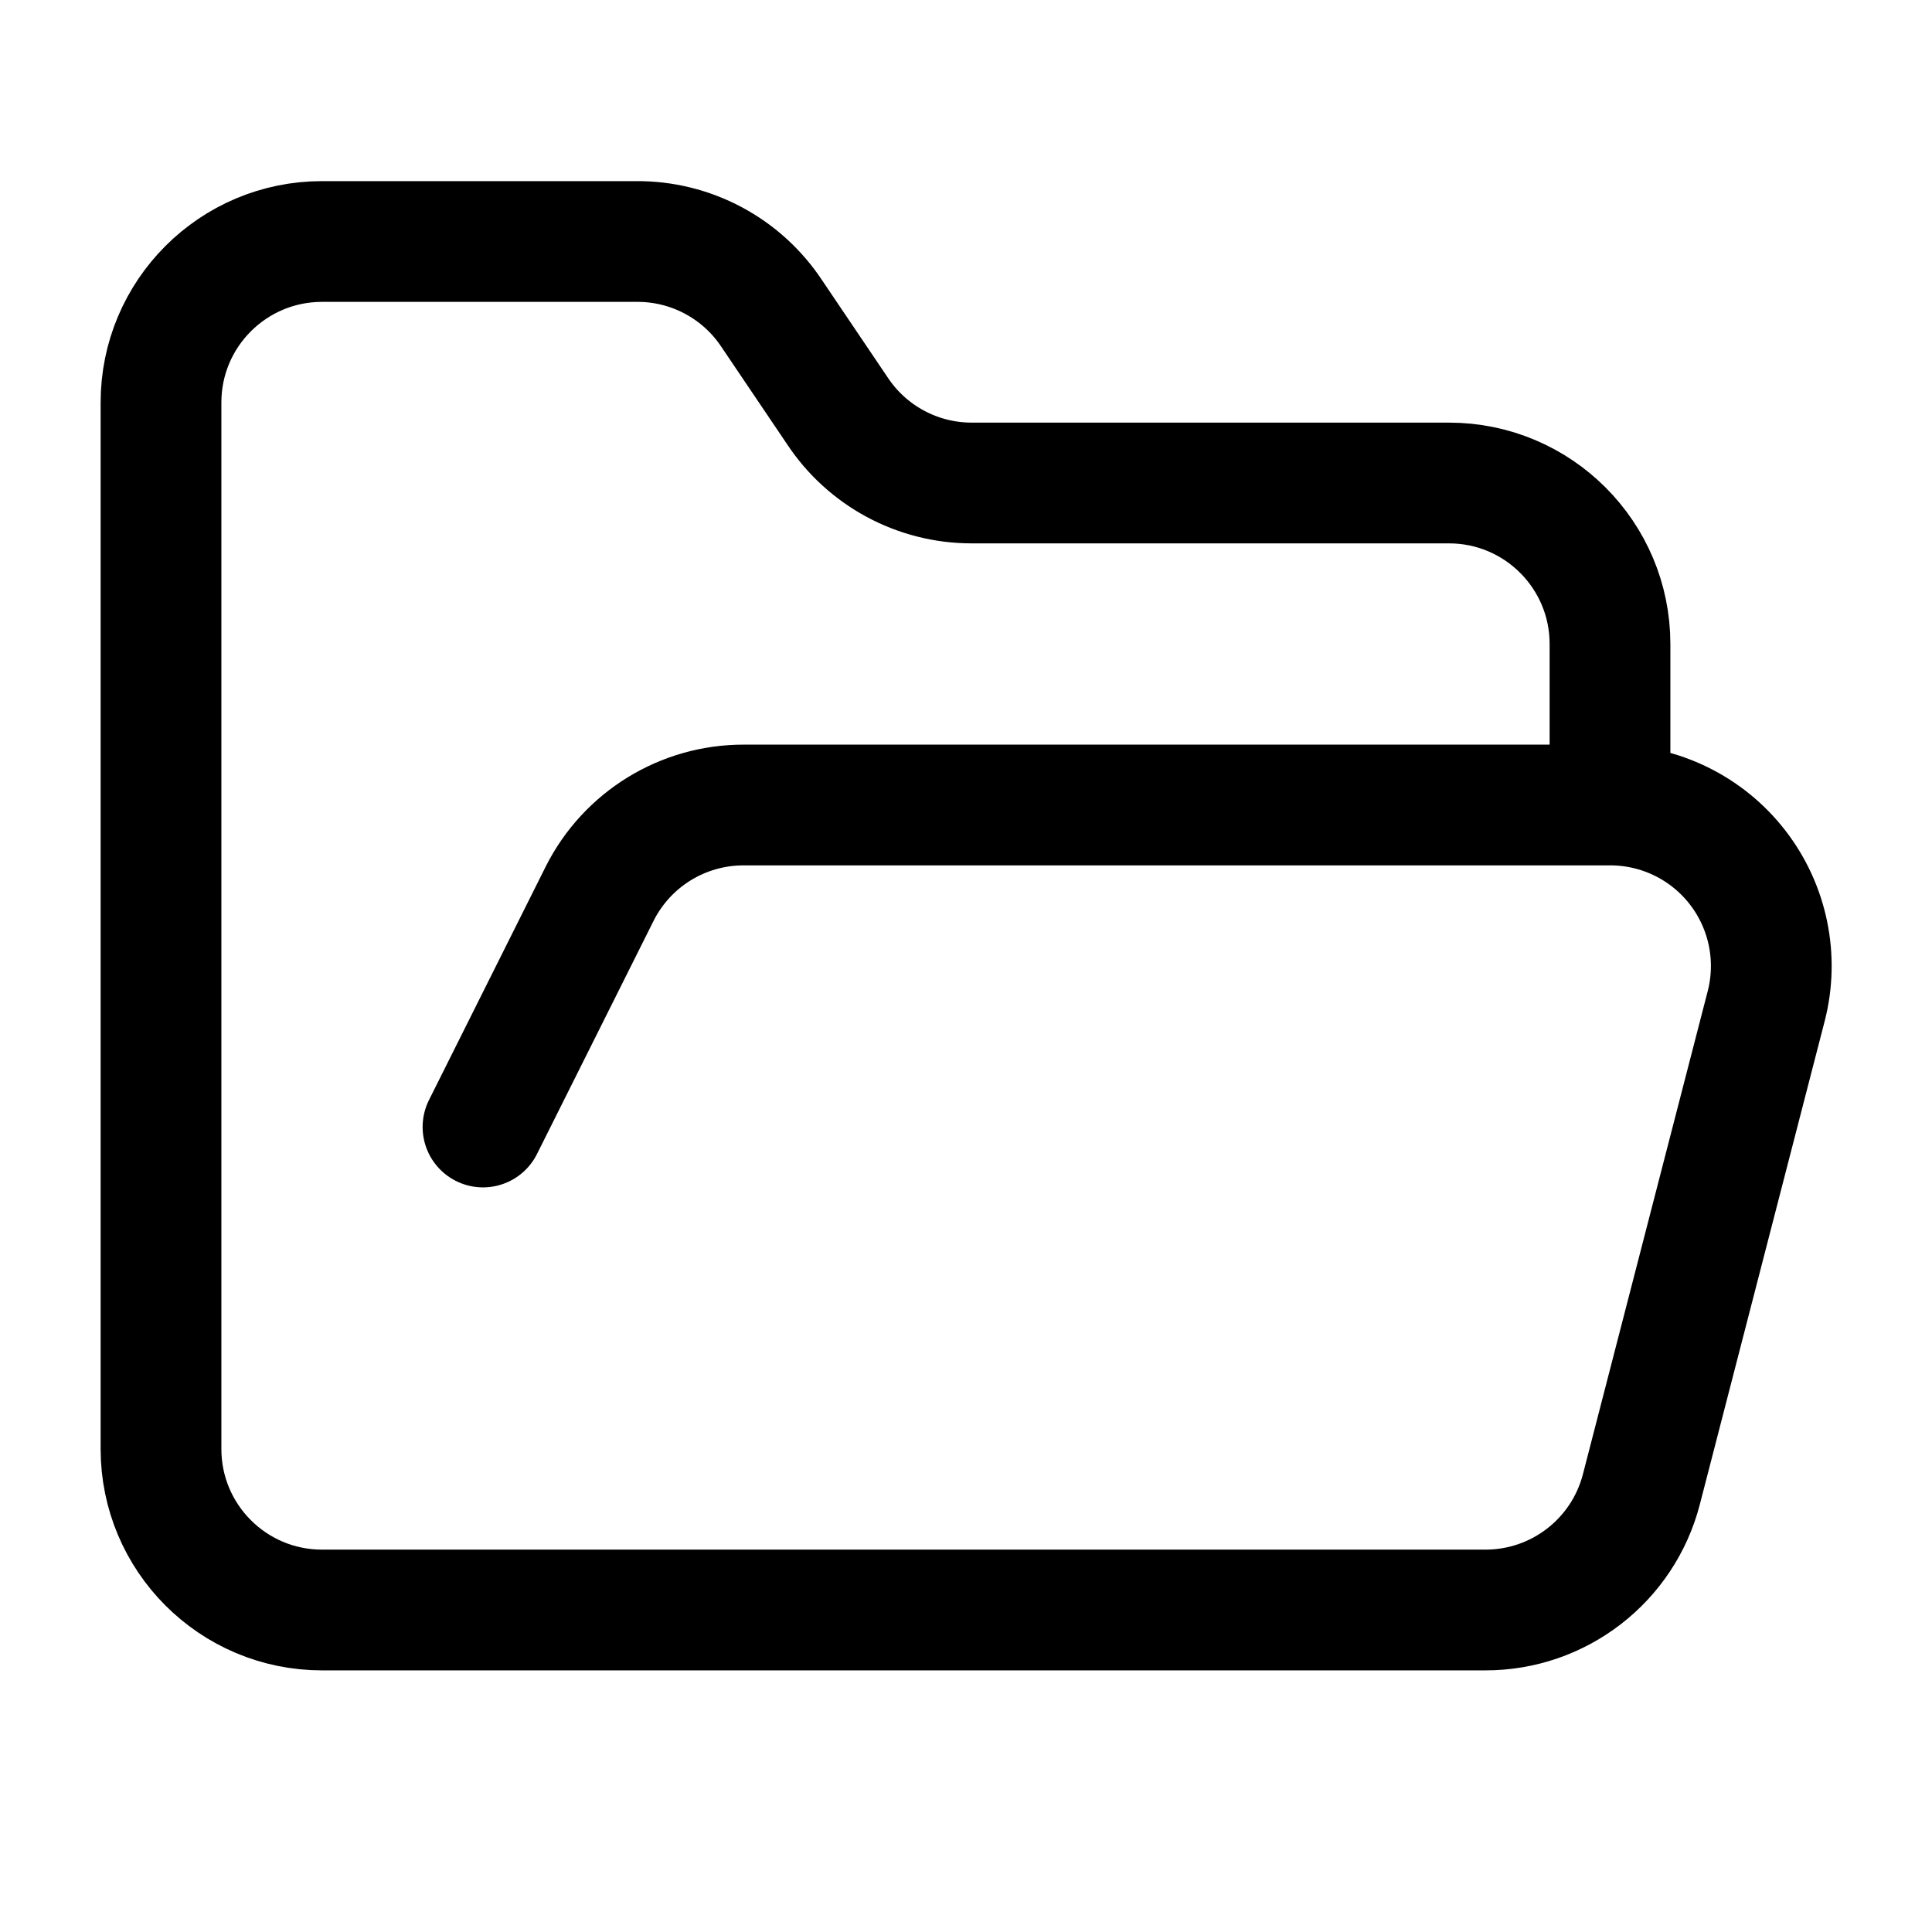
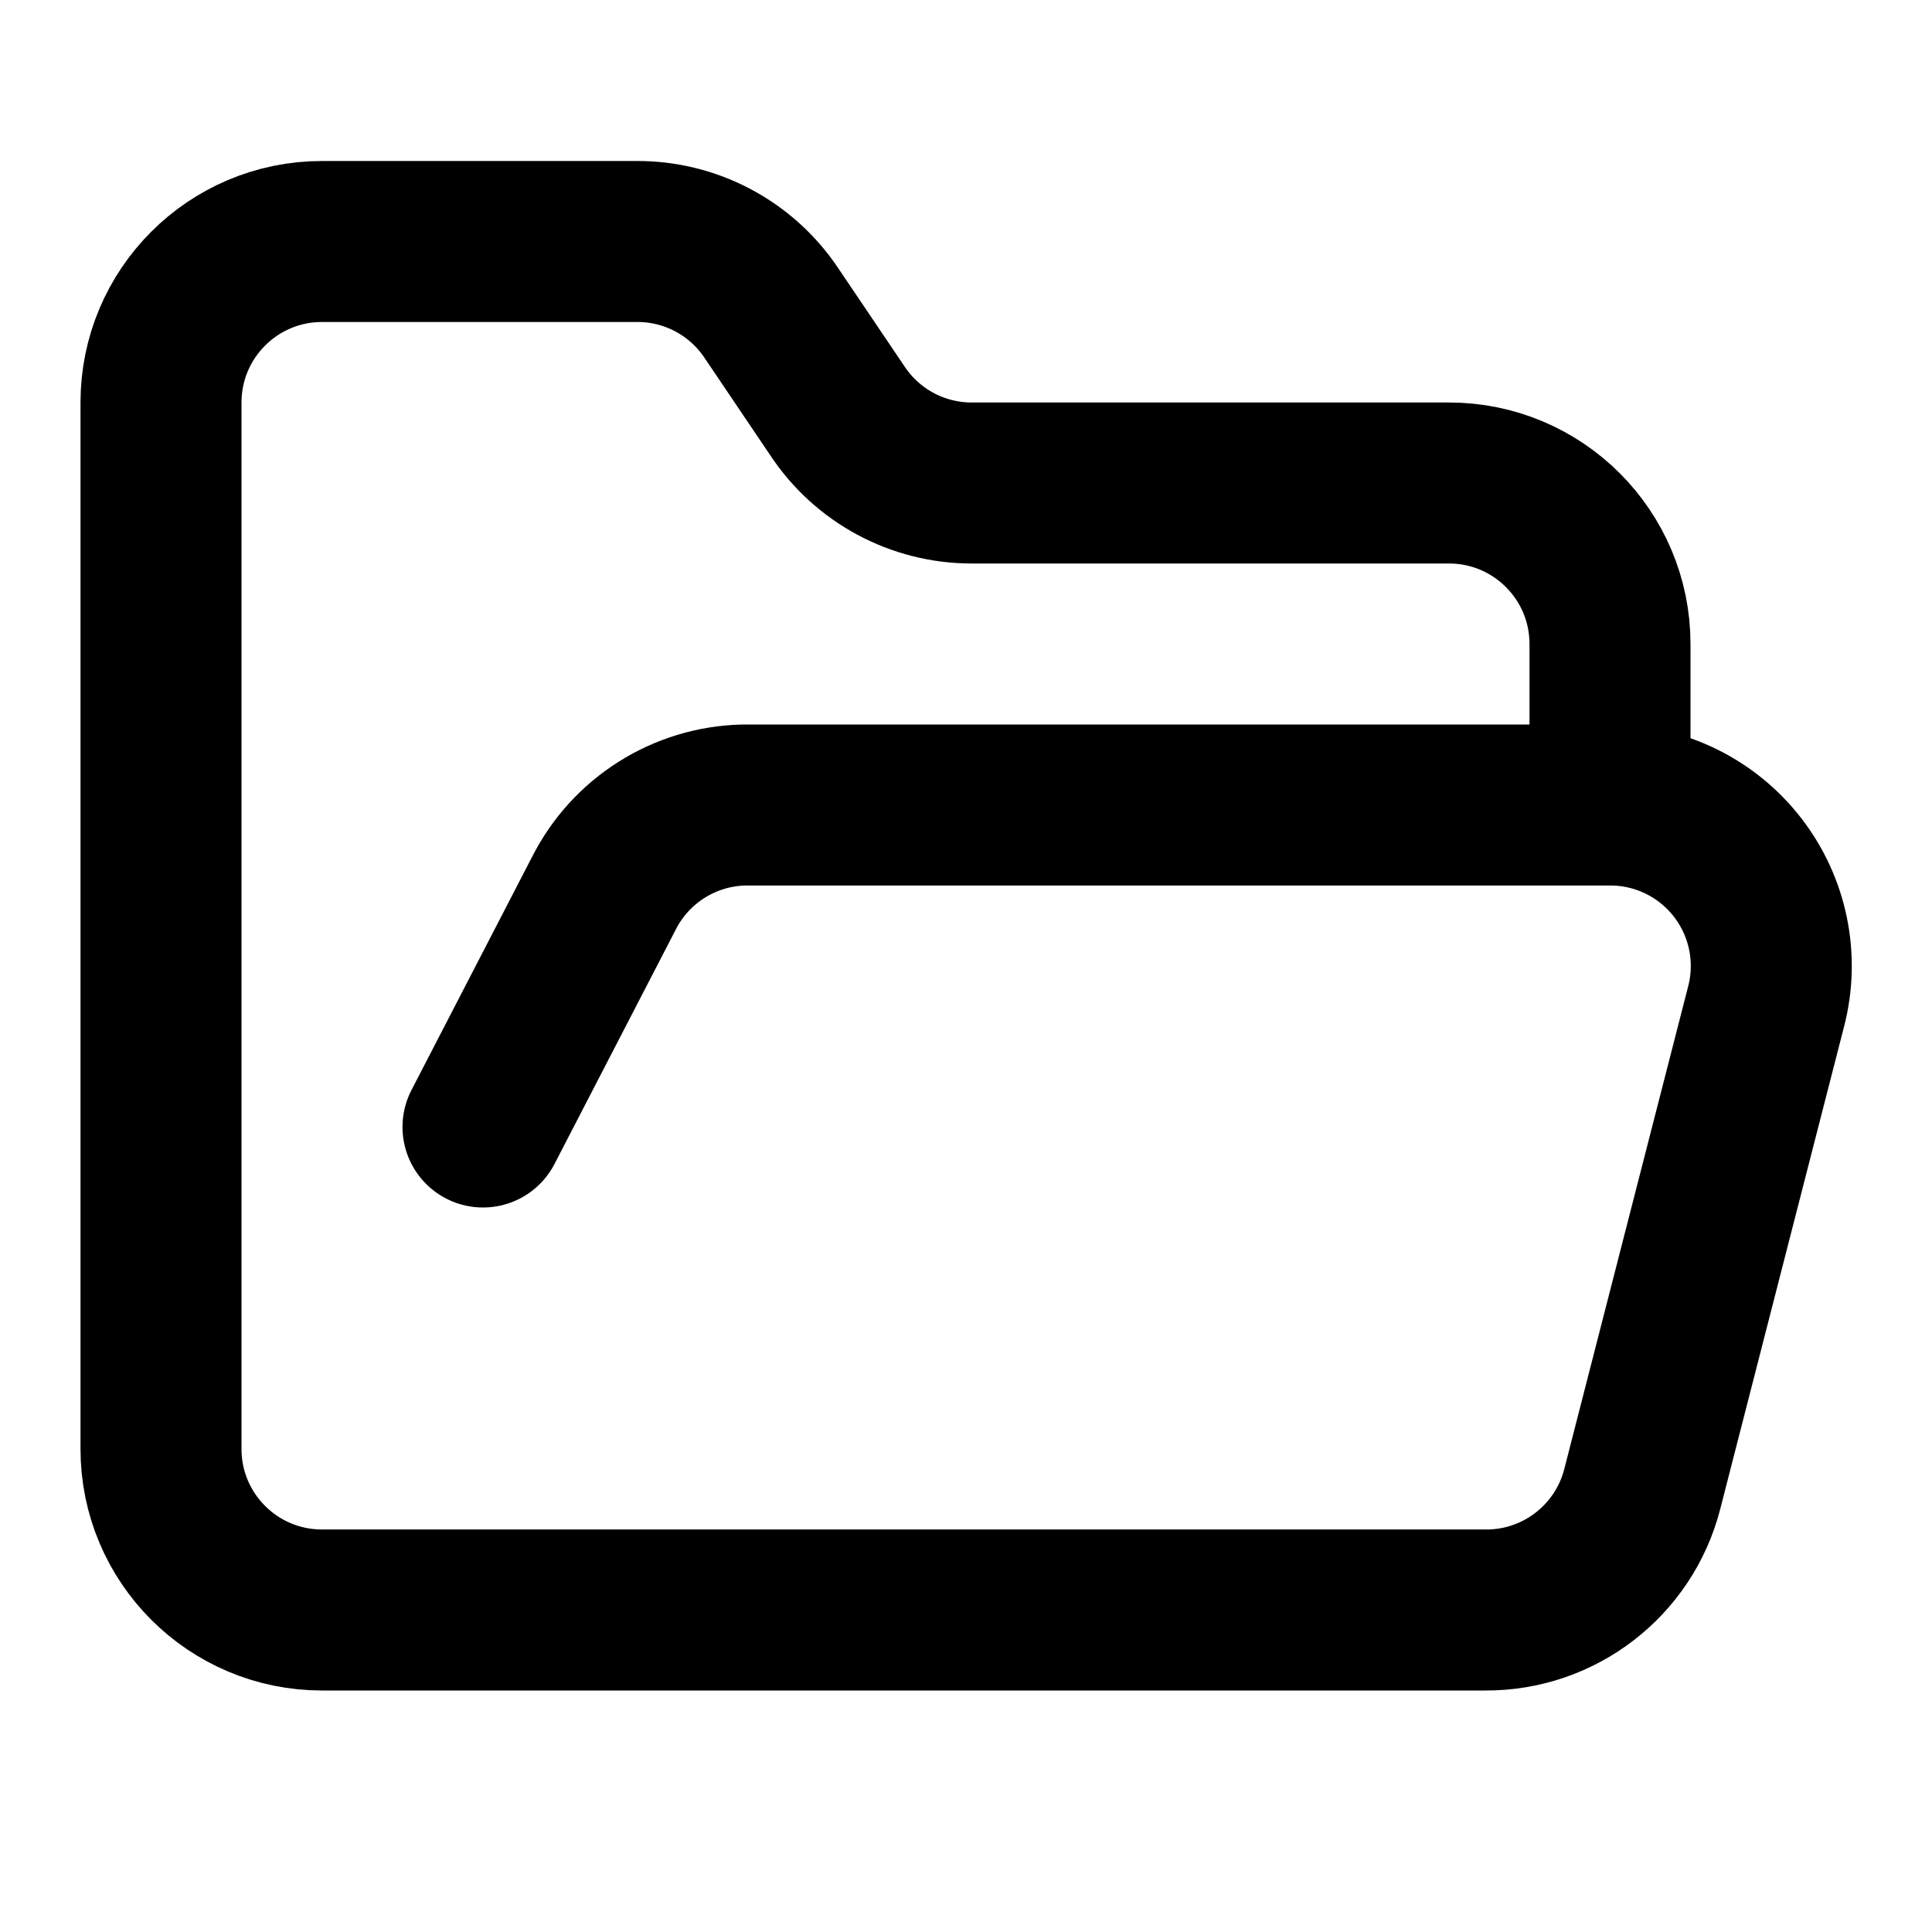
- <svg xmlns="http://www.w3.org/2000/svg" class="lucide lucide-folder-open" width="24" height="24" viewBox="0 0 24 24" fill="none" stroke="currentColor" stroke-width="1.5" stroke-linecap="round" stroke-linejoin="round">
-   <path d="m6 14 1.45-2.9A2 2 0 0 1 9.24 10H20a2 2 0 0 1 1.94 2.5l-1.55 6a2 2 0 0 1-1.94 1.5H4a2 2 0 0 1-2-2V5a2 2 0 0 1 2-2h3.9a2 2 0 0 1 1.69.9l.81 1.2a2 2 0 0 0 1.67.9H18a2 2 0 0 1 2 2v2" />
+ <svg xmlns="http://www.w3.org/2000/svg" class="lucide lucide-folder-open" width="24" height="24" viewBox="0 0 24 24" fill="none" stroke="currentColor" stroke-width="2" stroke-linecap="round" stroke-linejoin="round">
+   <path d="m6 14 1.5-2.9A2 2 0 0 1 9.24 10H20a2 2 0 0 1 1.94 2.5l-1.54 6a2 2 0 0 1-1.95 1.5H4a2 2 0 0 1-2-2V5a2 2 0 0 1 2-2h3.9a2 2 0 0 1 1.69.9l.81 1.2a2 2 0 0 0 1.67.9H18a2 2 0 0 1 2 2v2" />
</svg>
